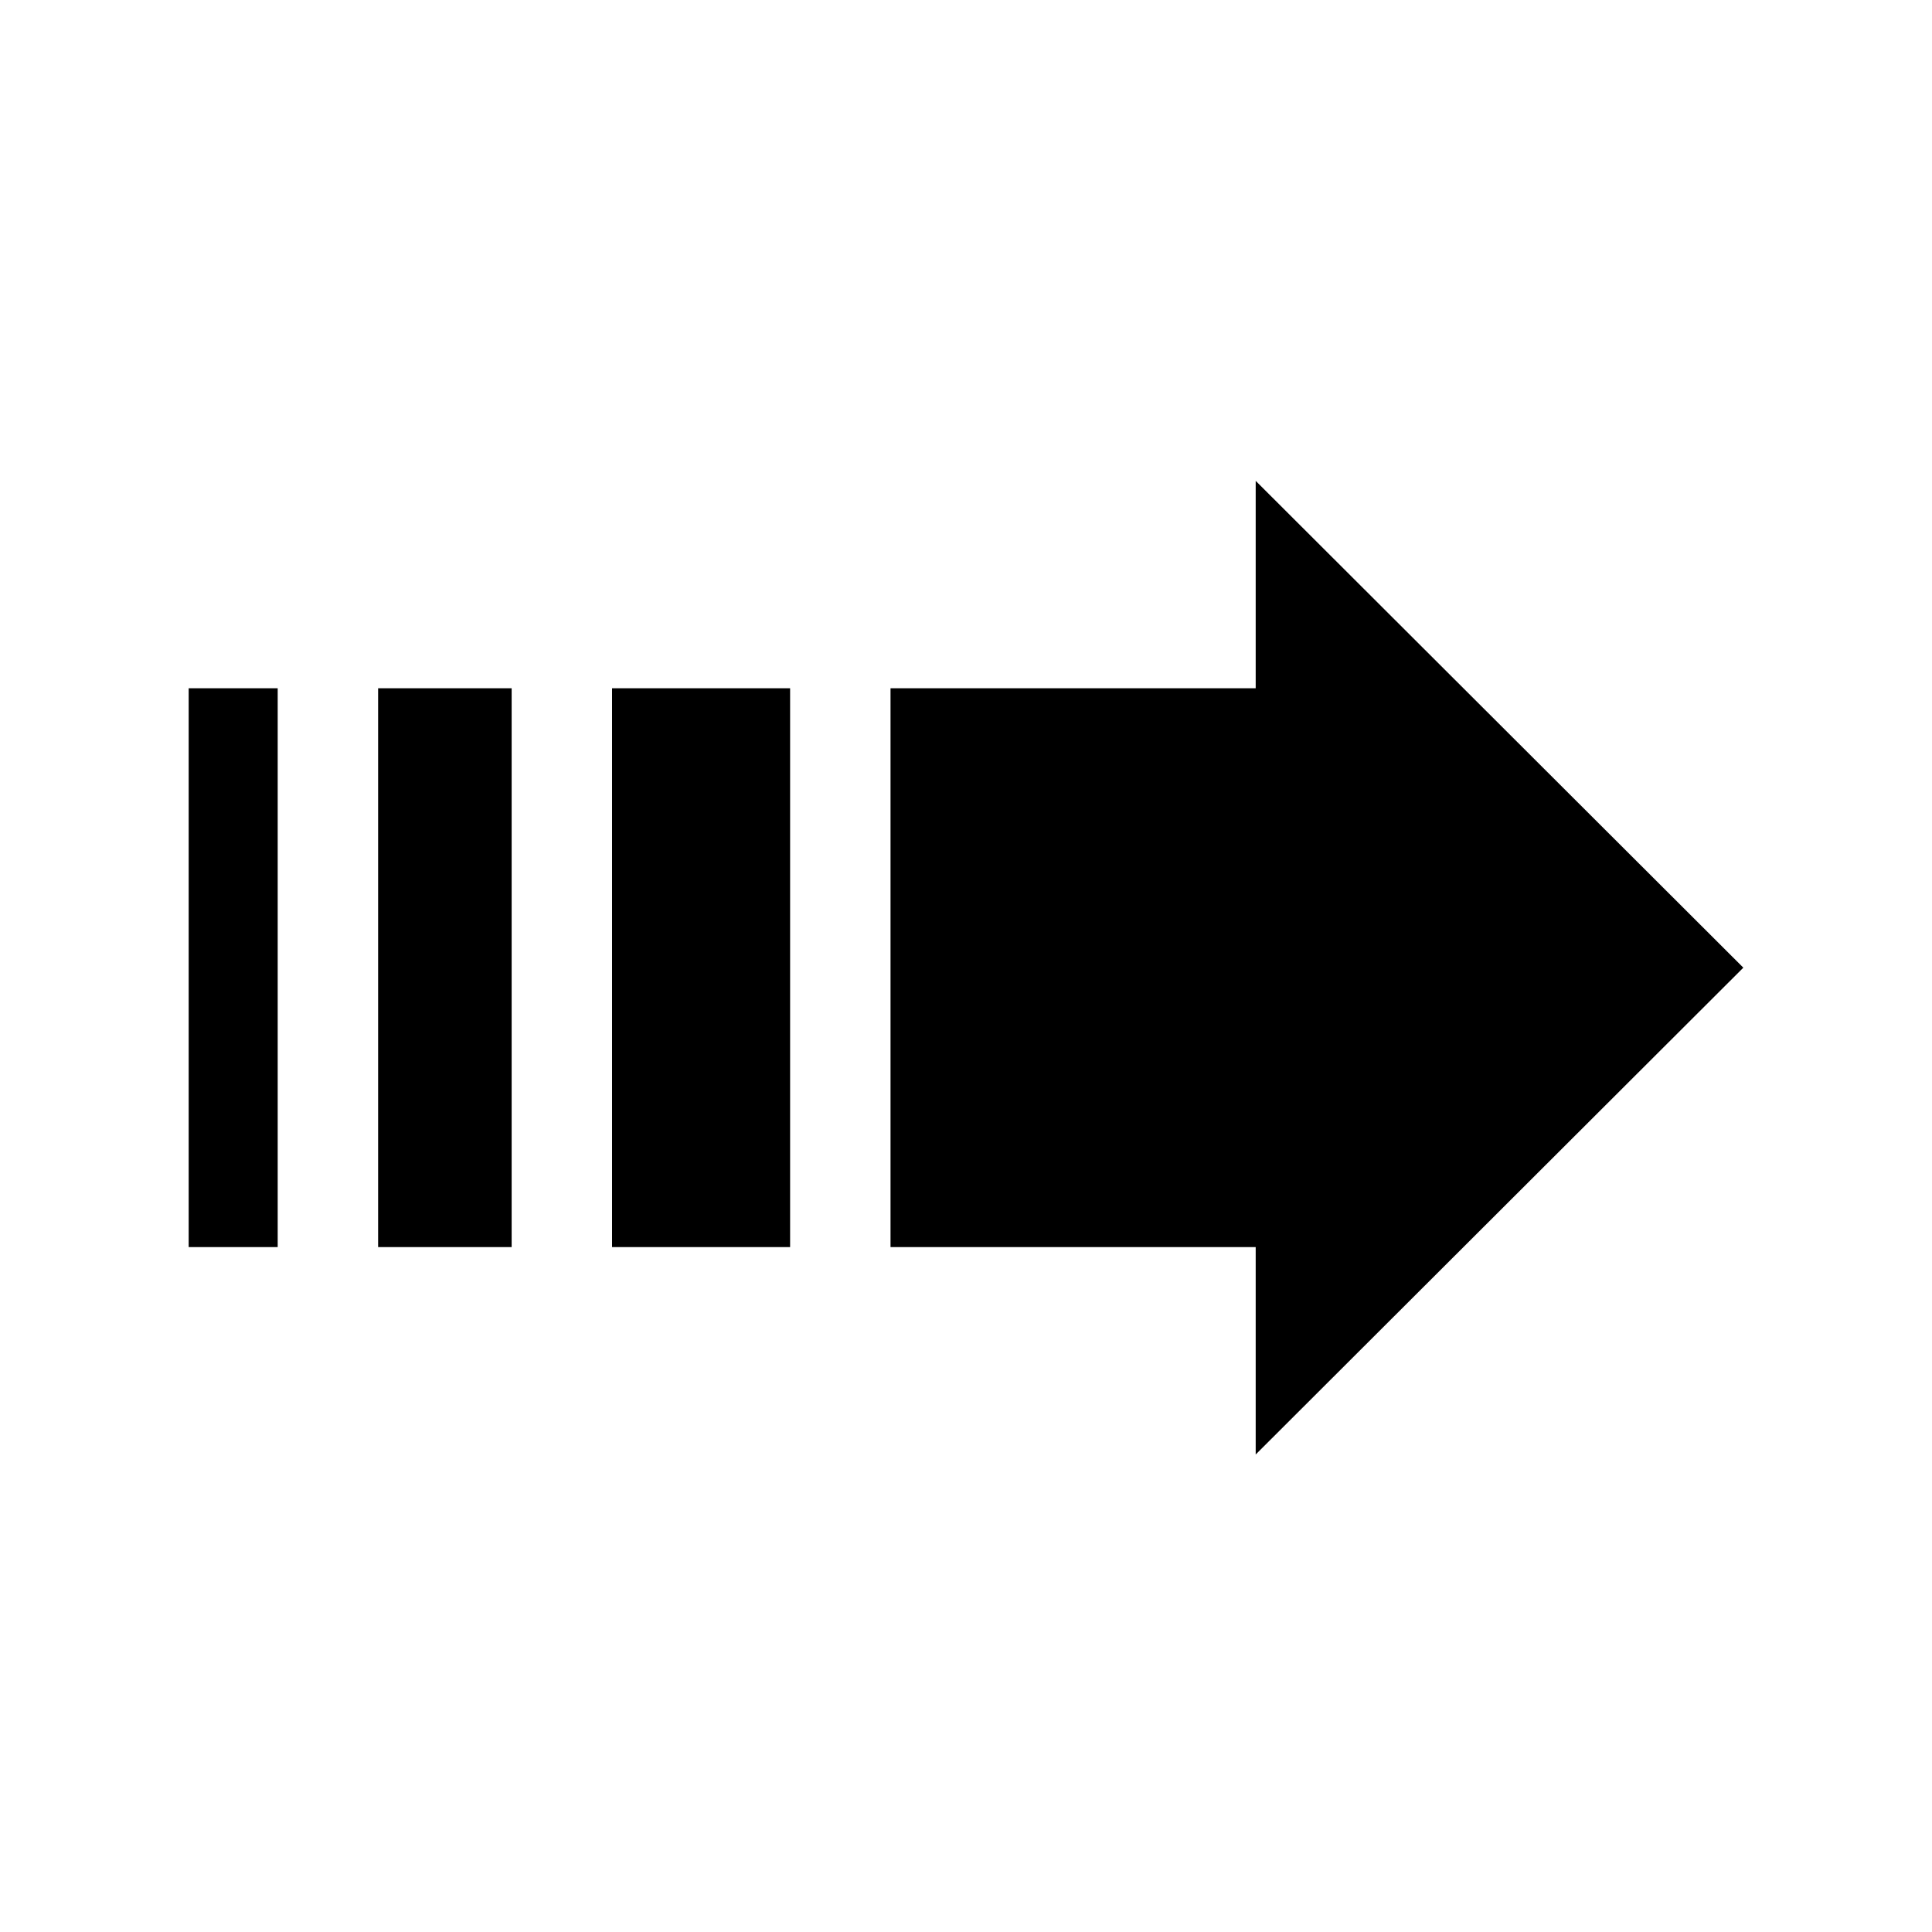
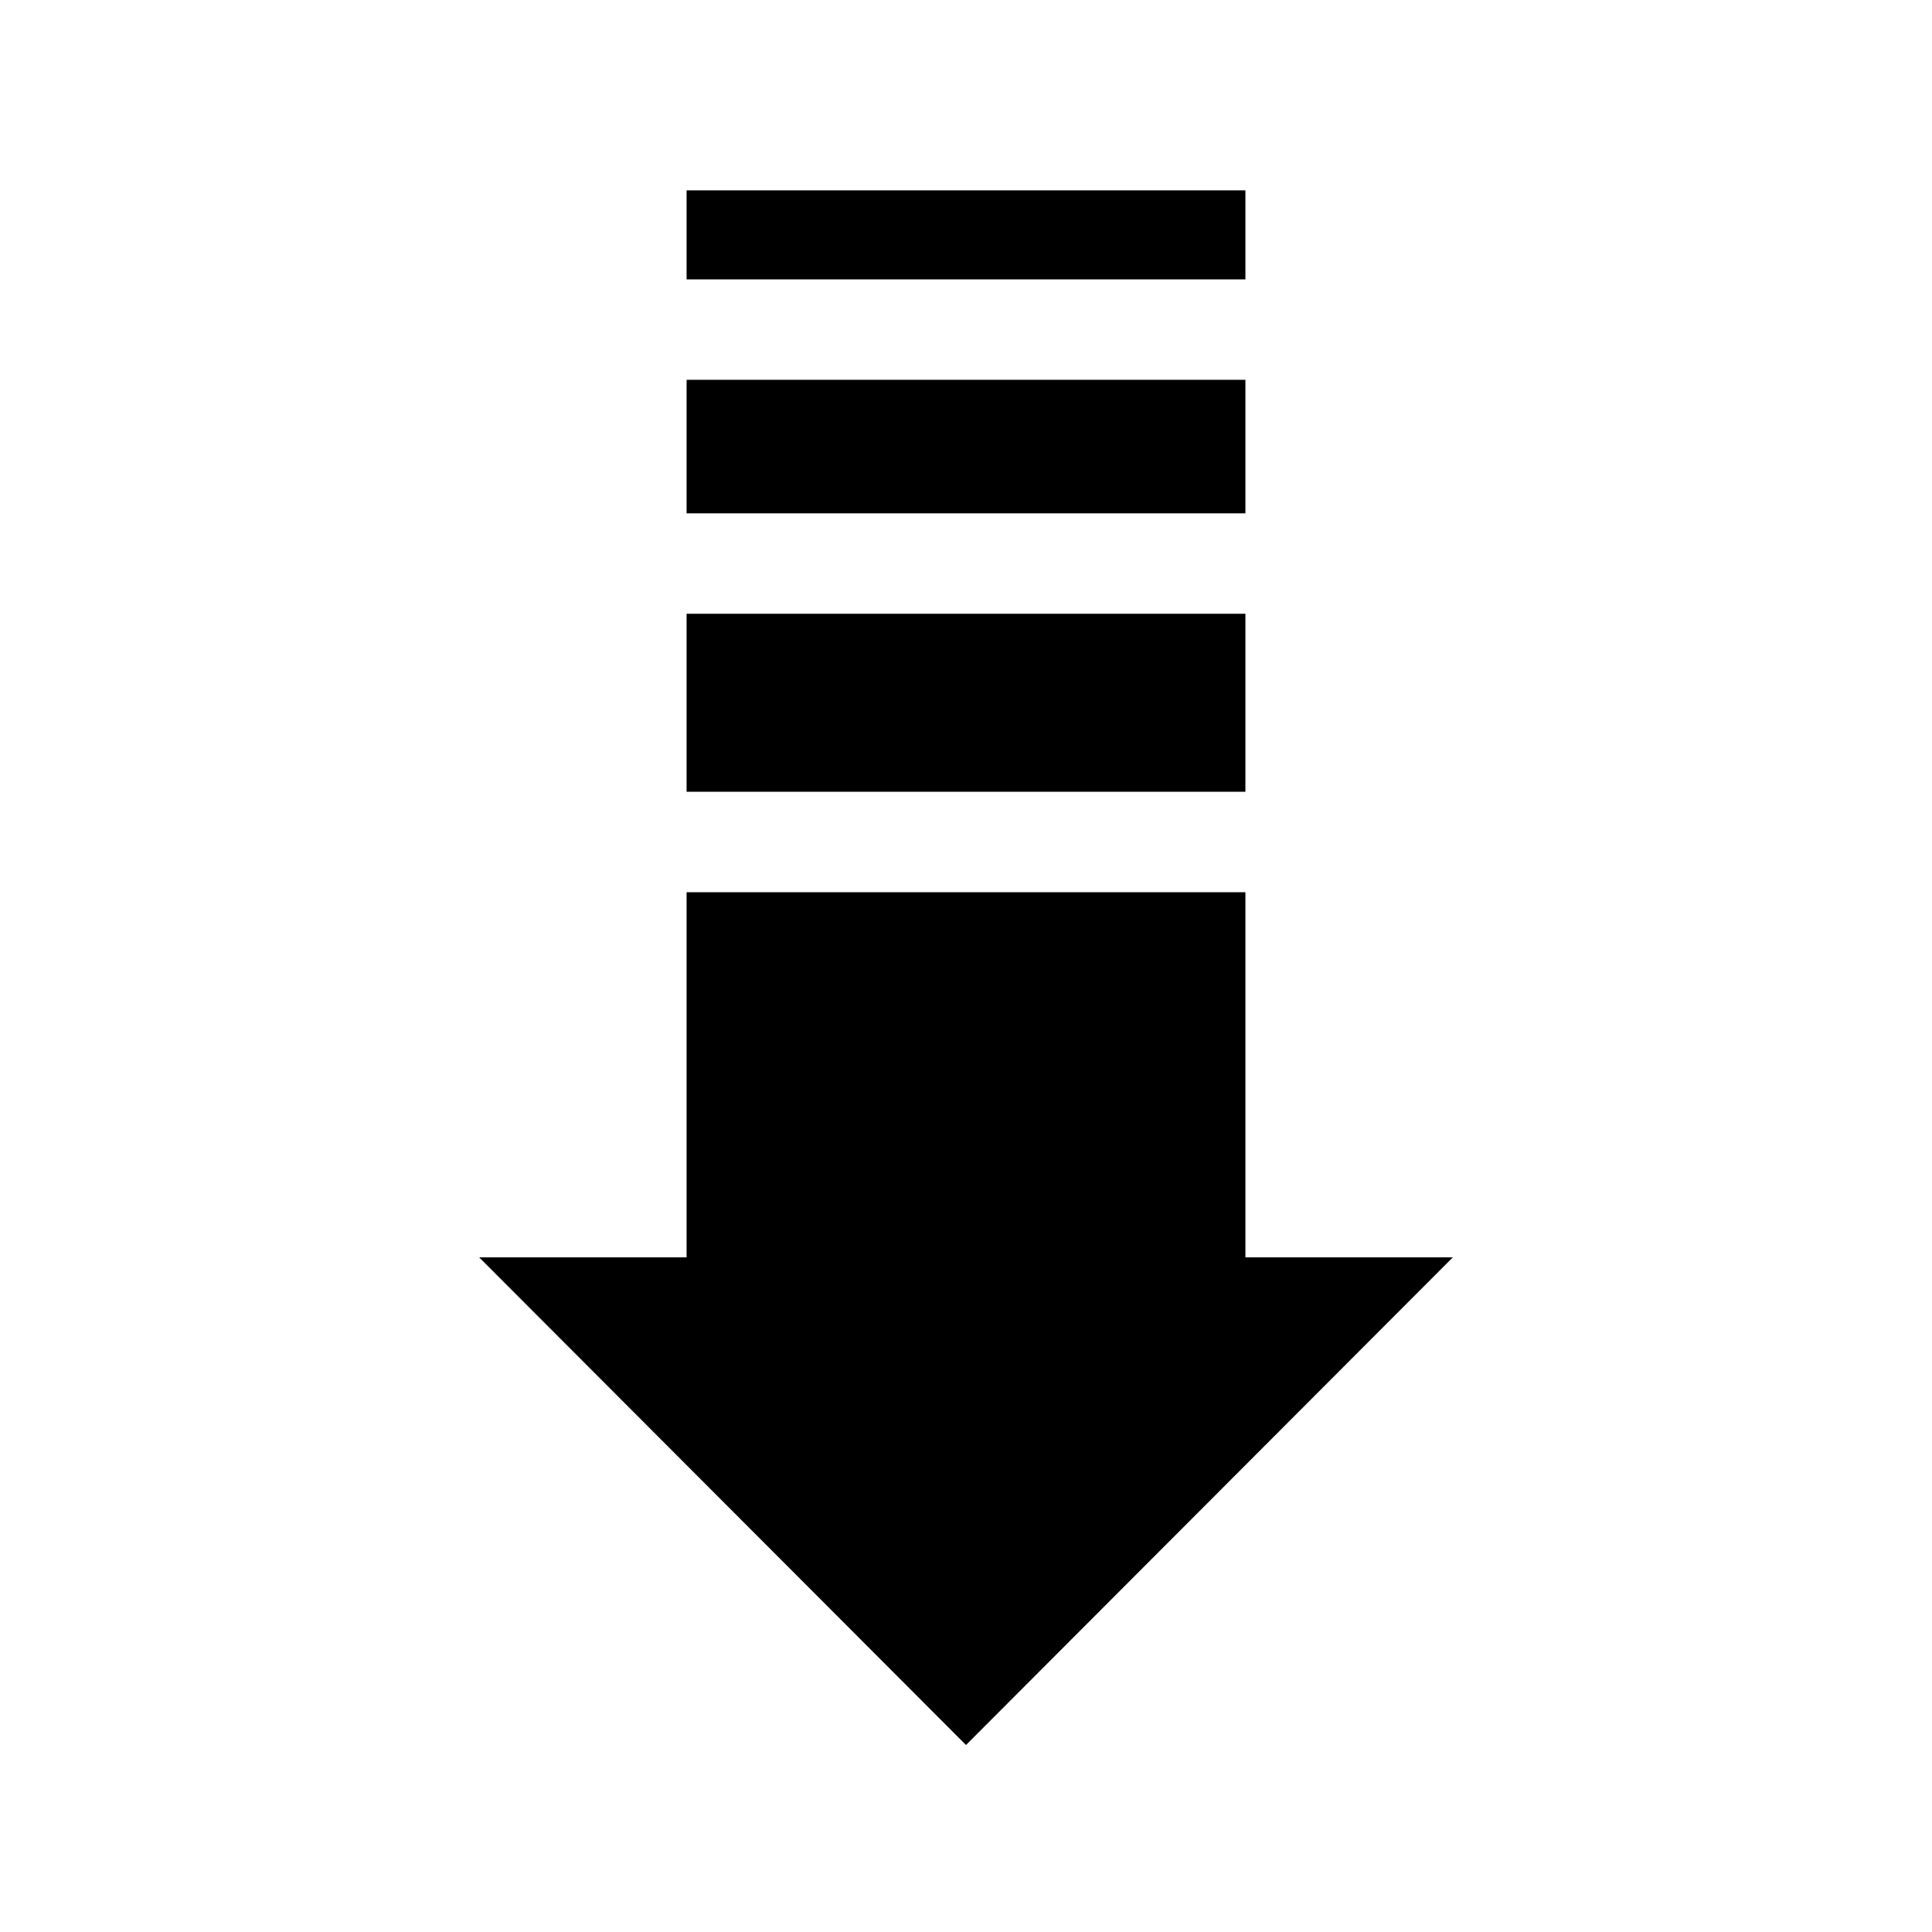
- <svg xmlns="http://www.w3.org/2000/svg" version="1.1" x="0px" y="0px" width="512px" height="512px" viewBox="0 0 512 512" enable-background="new 0 0 512 512" xml:space="preserve">
-   <path id="arrow-17-icon" d="M332.771,182.397v-54.964L462,256.445l-129.229,129.01v-54.964h-96.773V182.397H332.771z    M209.386,182.397h-47.184v148.094h47.184V182.397z M135.592,182.397h-35.388v148.094h35.388V182.397z M73.592,182.397H50v148.094   h23.592V182.397z" />
+ <svg xmlns="http://www.w3.org/2000/svg" version="1.1" id="Layer_1" x="0px" y="0px" width="512px" height="512px" viewBox="0 0 512 512" enable-background="new 0 0 512 512" xml:space="preserve">
+   <path id="arrow-17-icon" d="M330.047,333.216h54.964L255.999,462.444l-129.01-129.229h54.964v-96.773h148.094V333.216z   M330.047,209.831v-47.184H181.953v47.184L330.047,209.831L330.047,209.831z M330.047,136.036v-35.388H181.953v35.388H330.047z   M330.047,74.036V50.444H181.953v23.592H330.047z" />
</svg>
